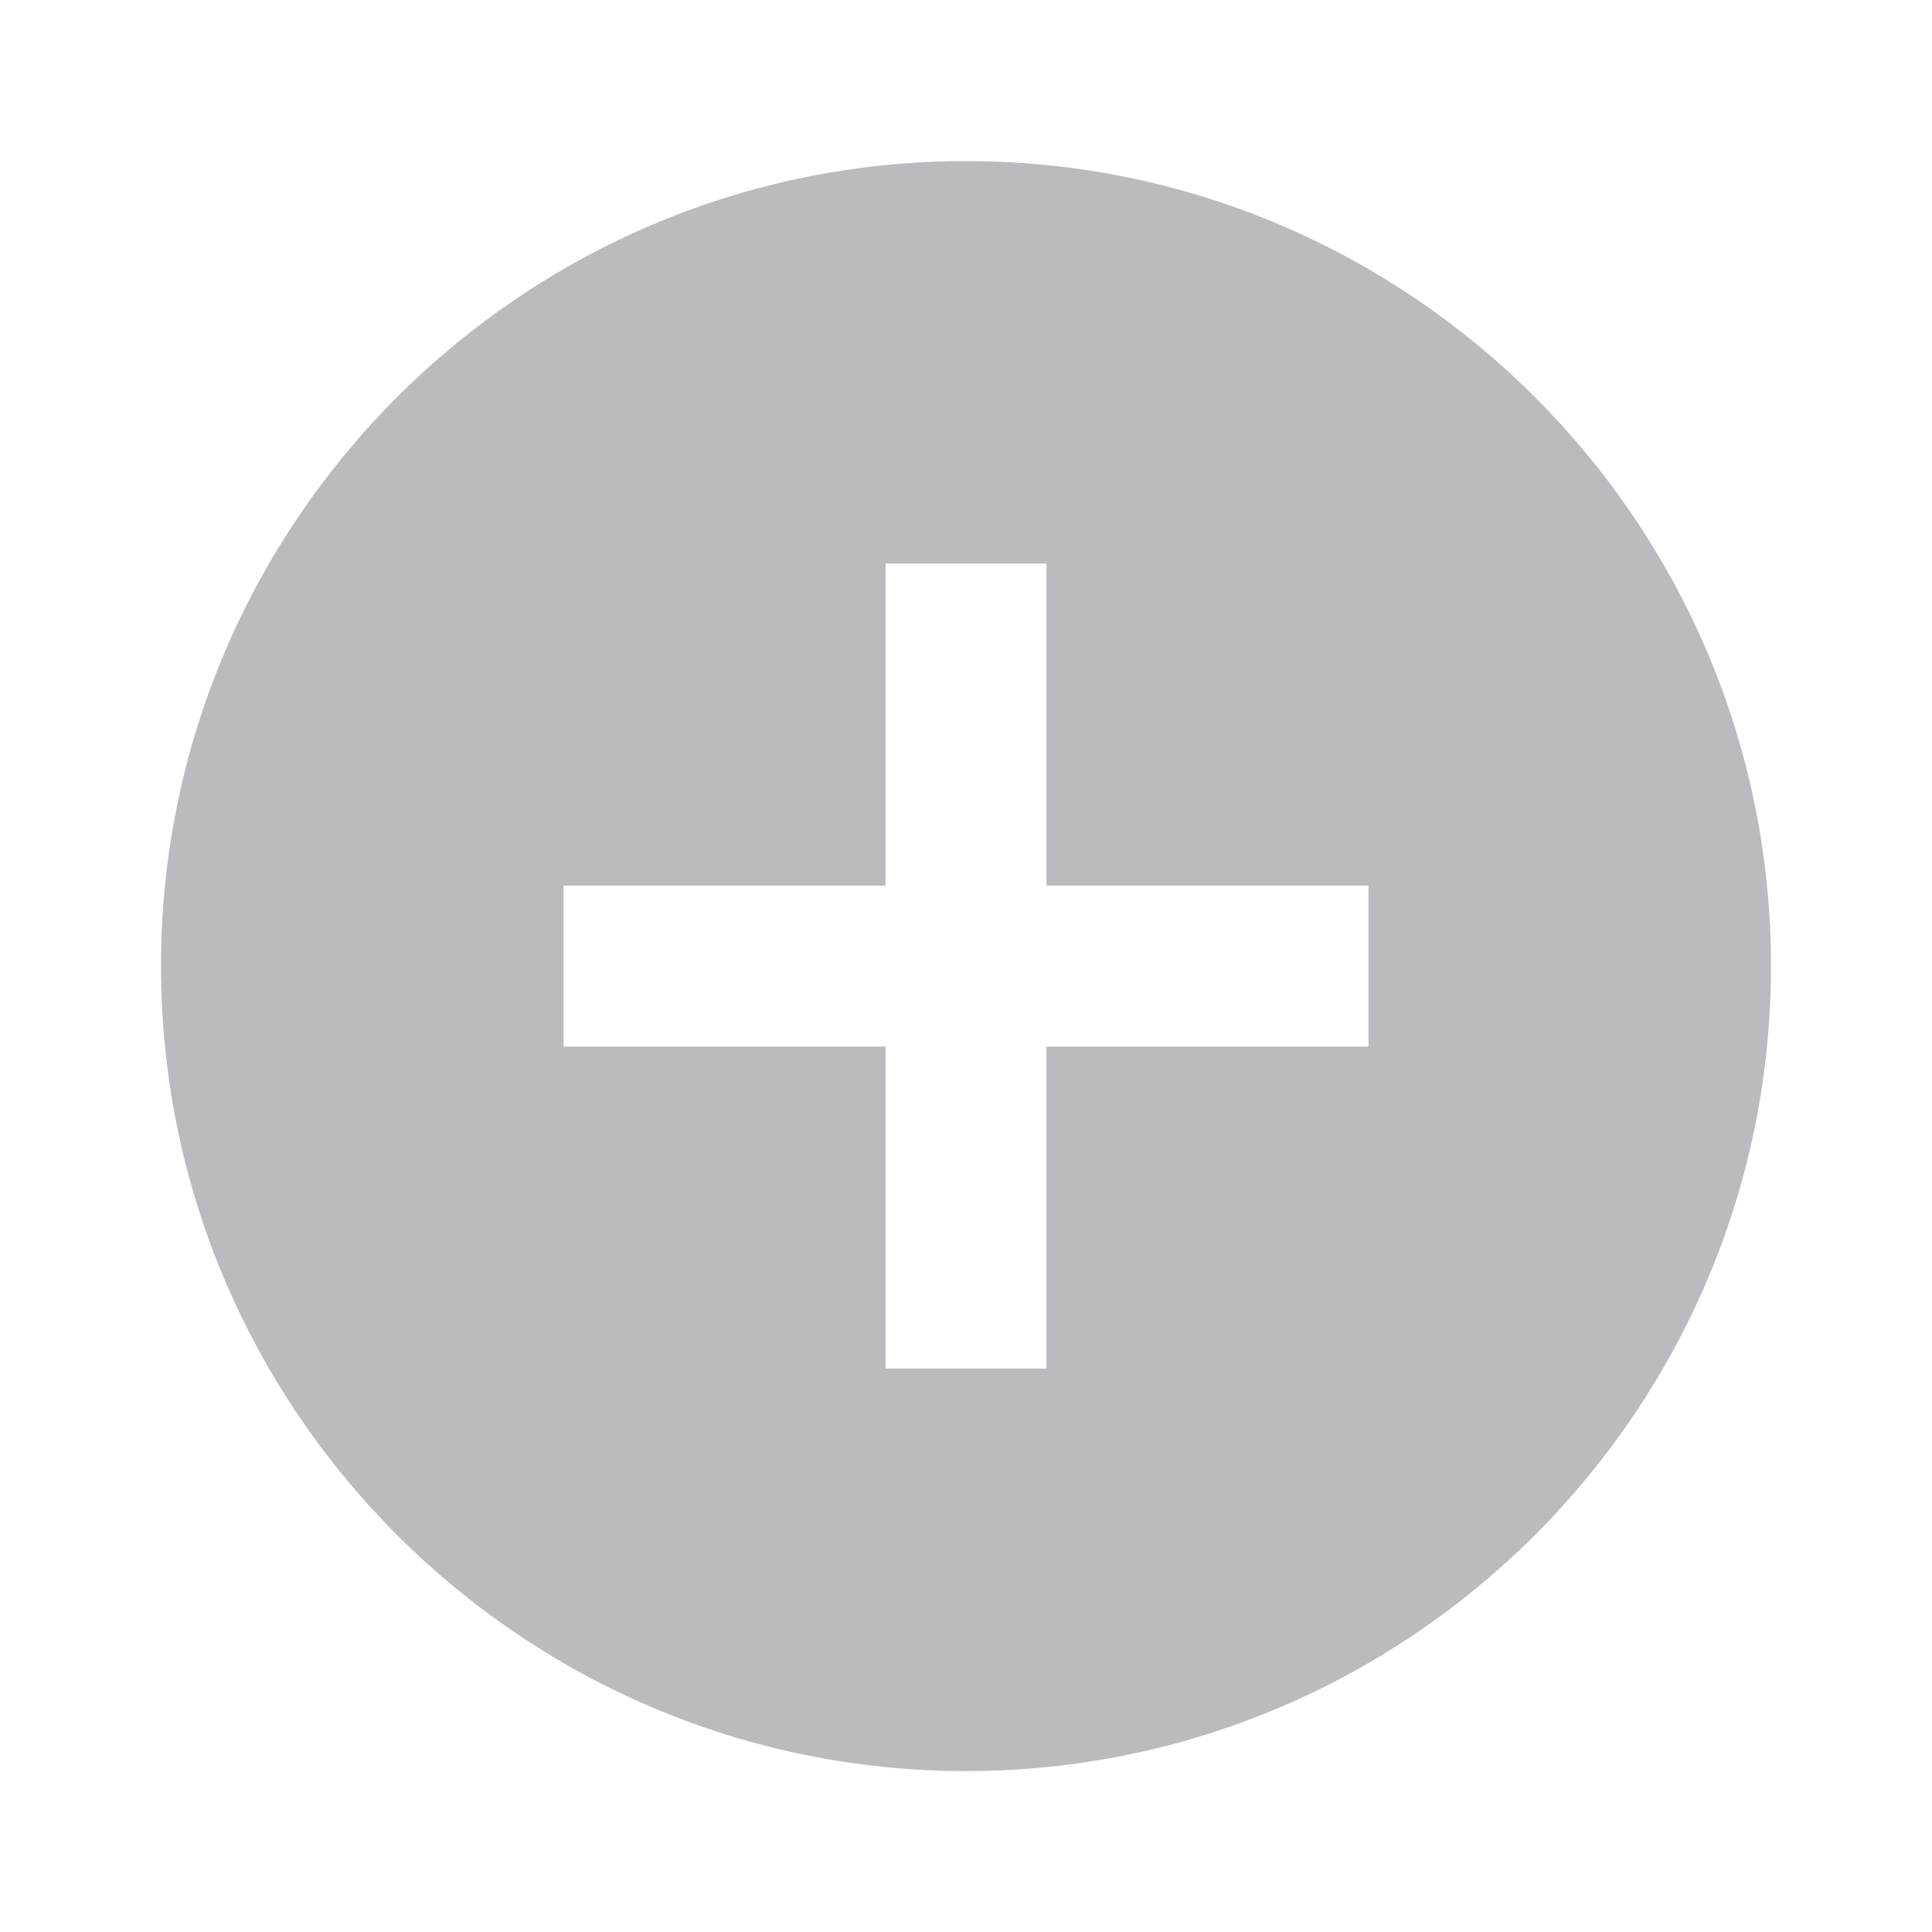
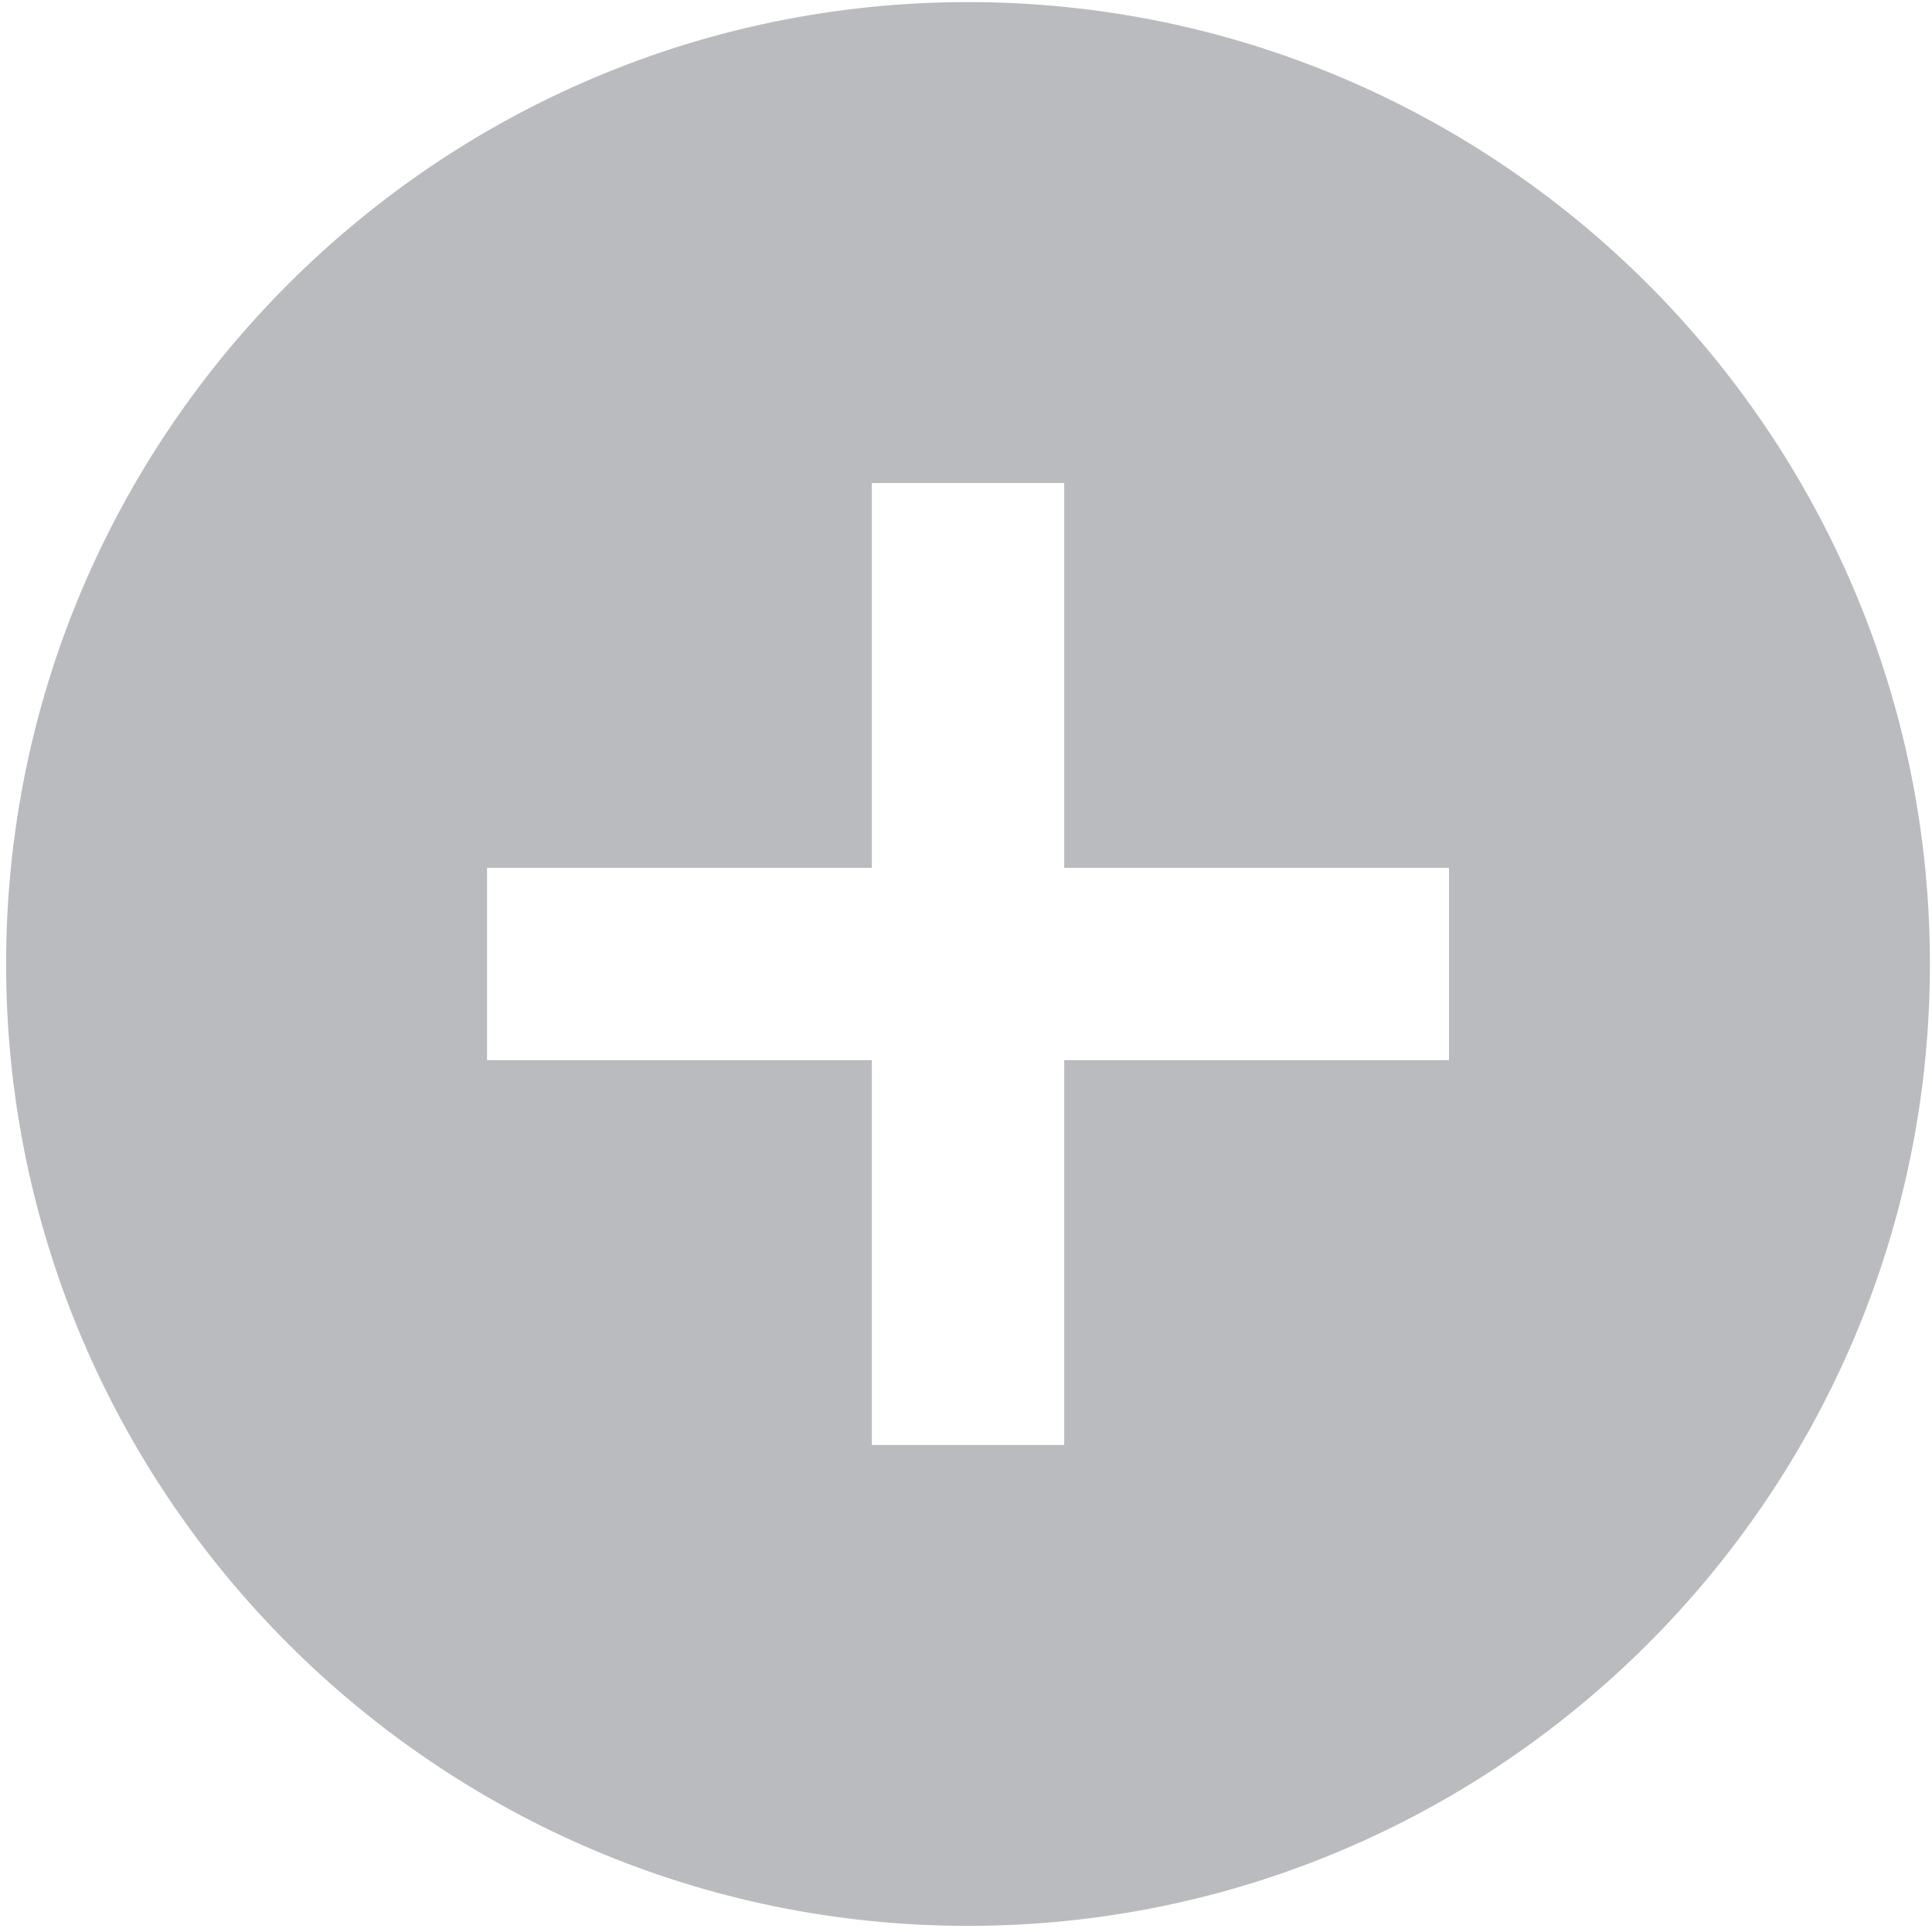
- <svg xmlns="http://www.w3.org/2000/svg" width="24" height="24" viewBox="0 0 24 24">
-   <style type="text/css">
- 	.st0{fill:#b9bbbe;}
- </style>
-   <g id="XMLID_1_">
-     <path id="XMLID_5_" class="st0" d="M12 2.001C6.486 2.001 2 6.487 2 12.001C2 17.515 6.486 22.001 12 22.001C17.514 22.001 22 17.515 22 12.001C22 6.487 17.514 2.001 12 2.001ZM17 13.001H13V17.001H11V13.001H7V11.001H11V7.001H13V11.001H17V13.001Z" />
+ <svg xmlns="http://www.w3.org/2000/svg" width="24" height="24">
+   <g>
+     <g id="XMLID_1_">
+       <path fill="#b9bbbe" d="m12.025,0.026c-6.589,0 -11.949,5.36 -11.949,11.949c0,6.589 5.36,11.949 11.949,11.949c6.589,0 11.949,-5.36 11.949,-11.949c0,-6.589 -5.36,-11.949 -11.949,-11.949zm5.975,13.144l-4.78,0l0,4.78l-2.39,0l0,-4.78l-4.78,0l0,-2.39l4.78,0l0,-4.78l2.39,0l0,4.78l4.78,0l0,2.39z" class="st0" id="XMLID_5_" />
+     </g>
  </g>
</svg>
